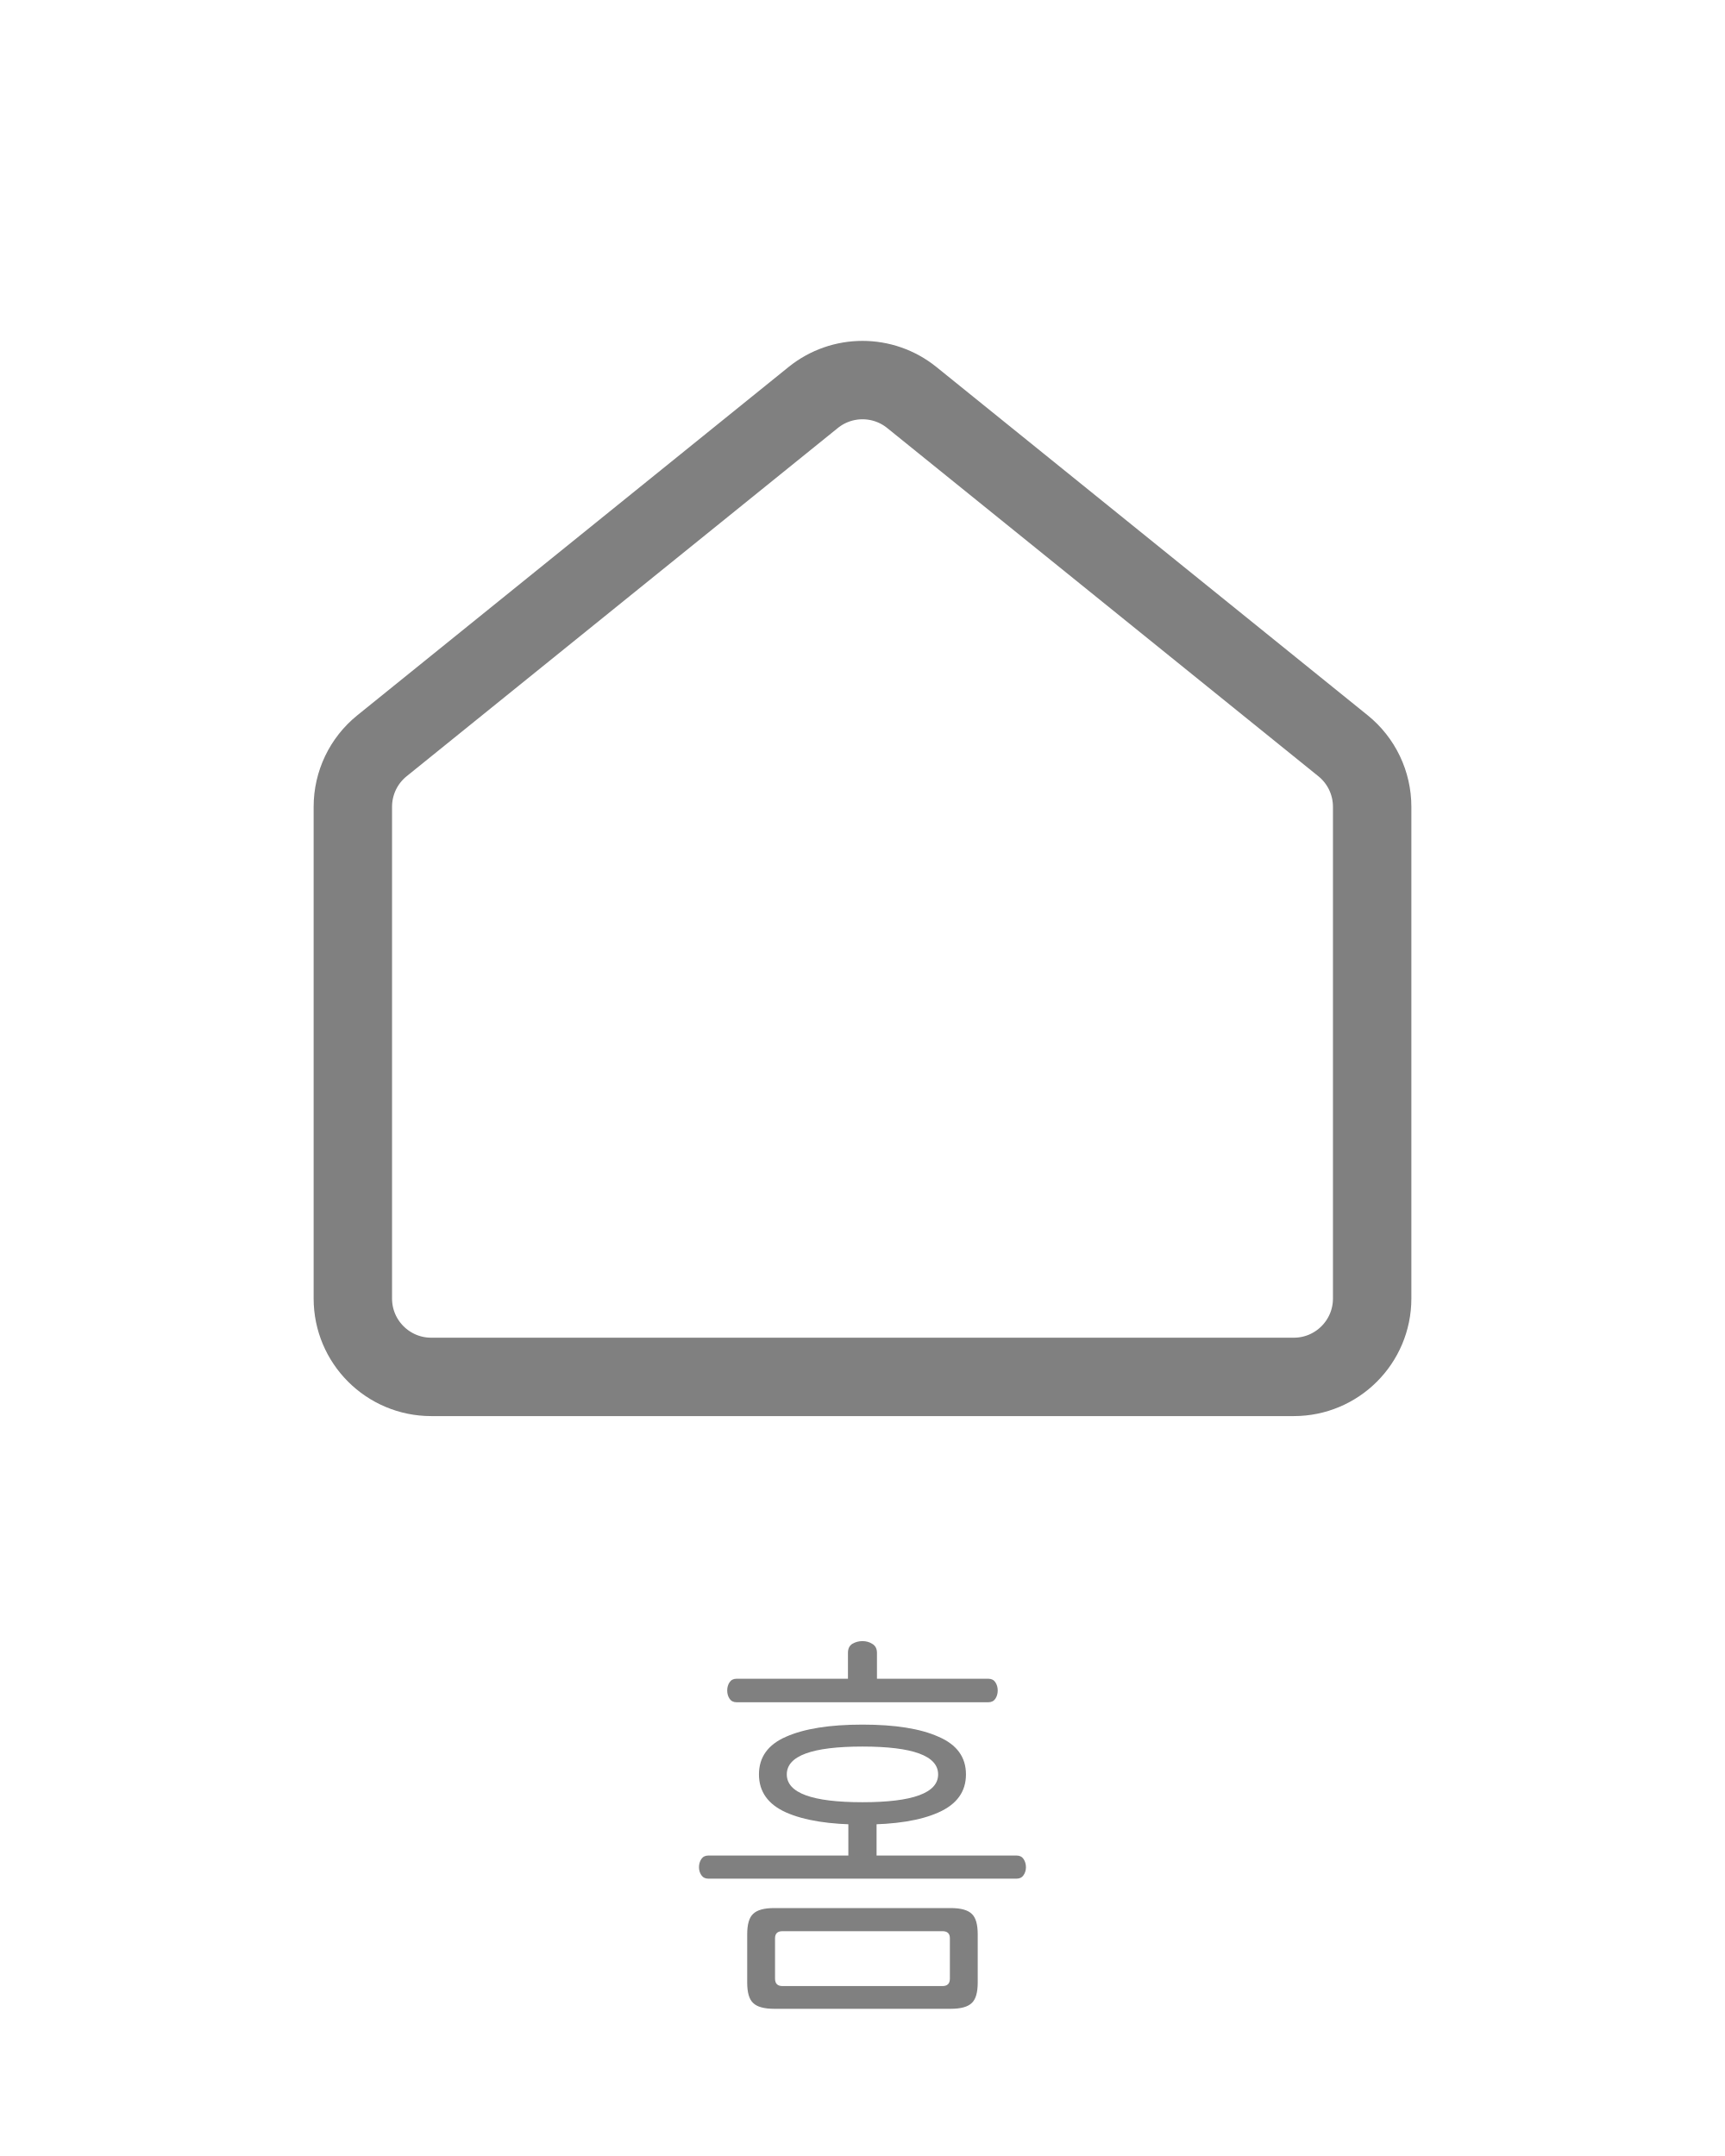
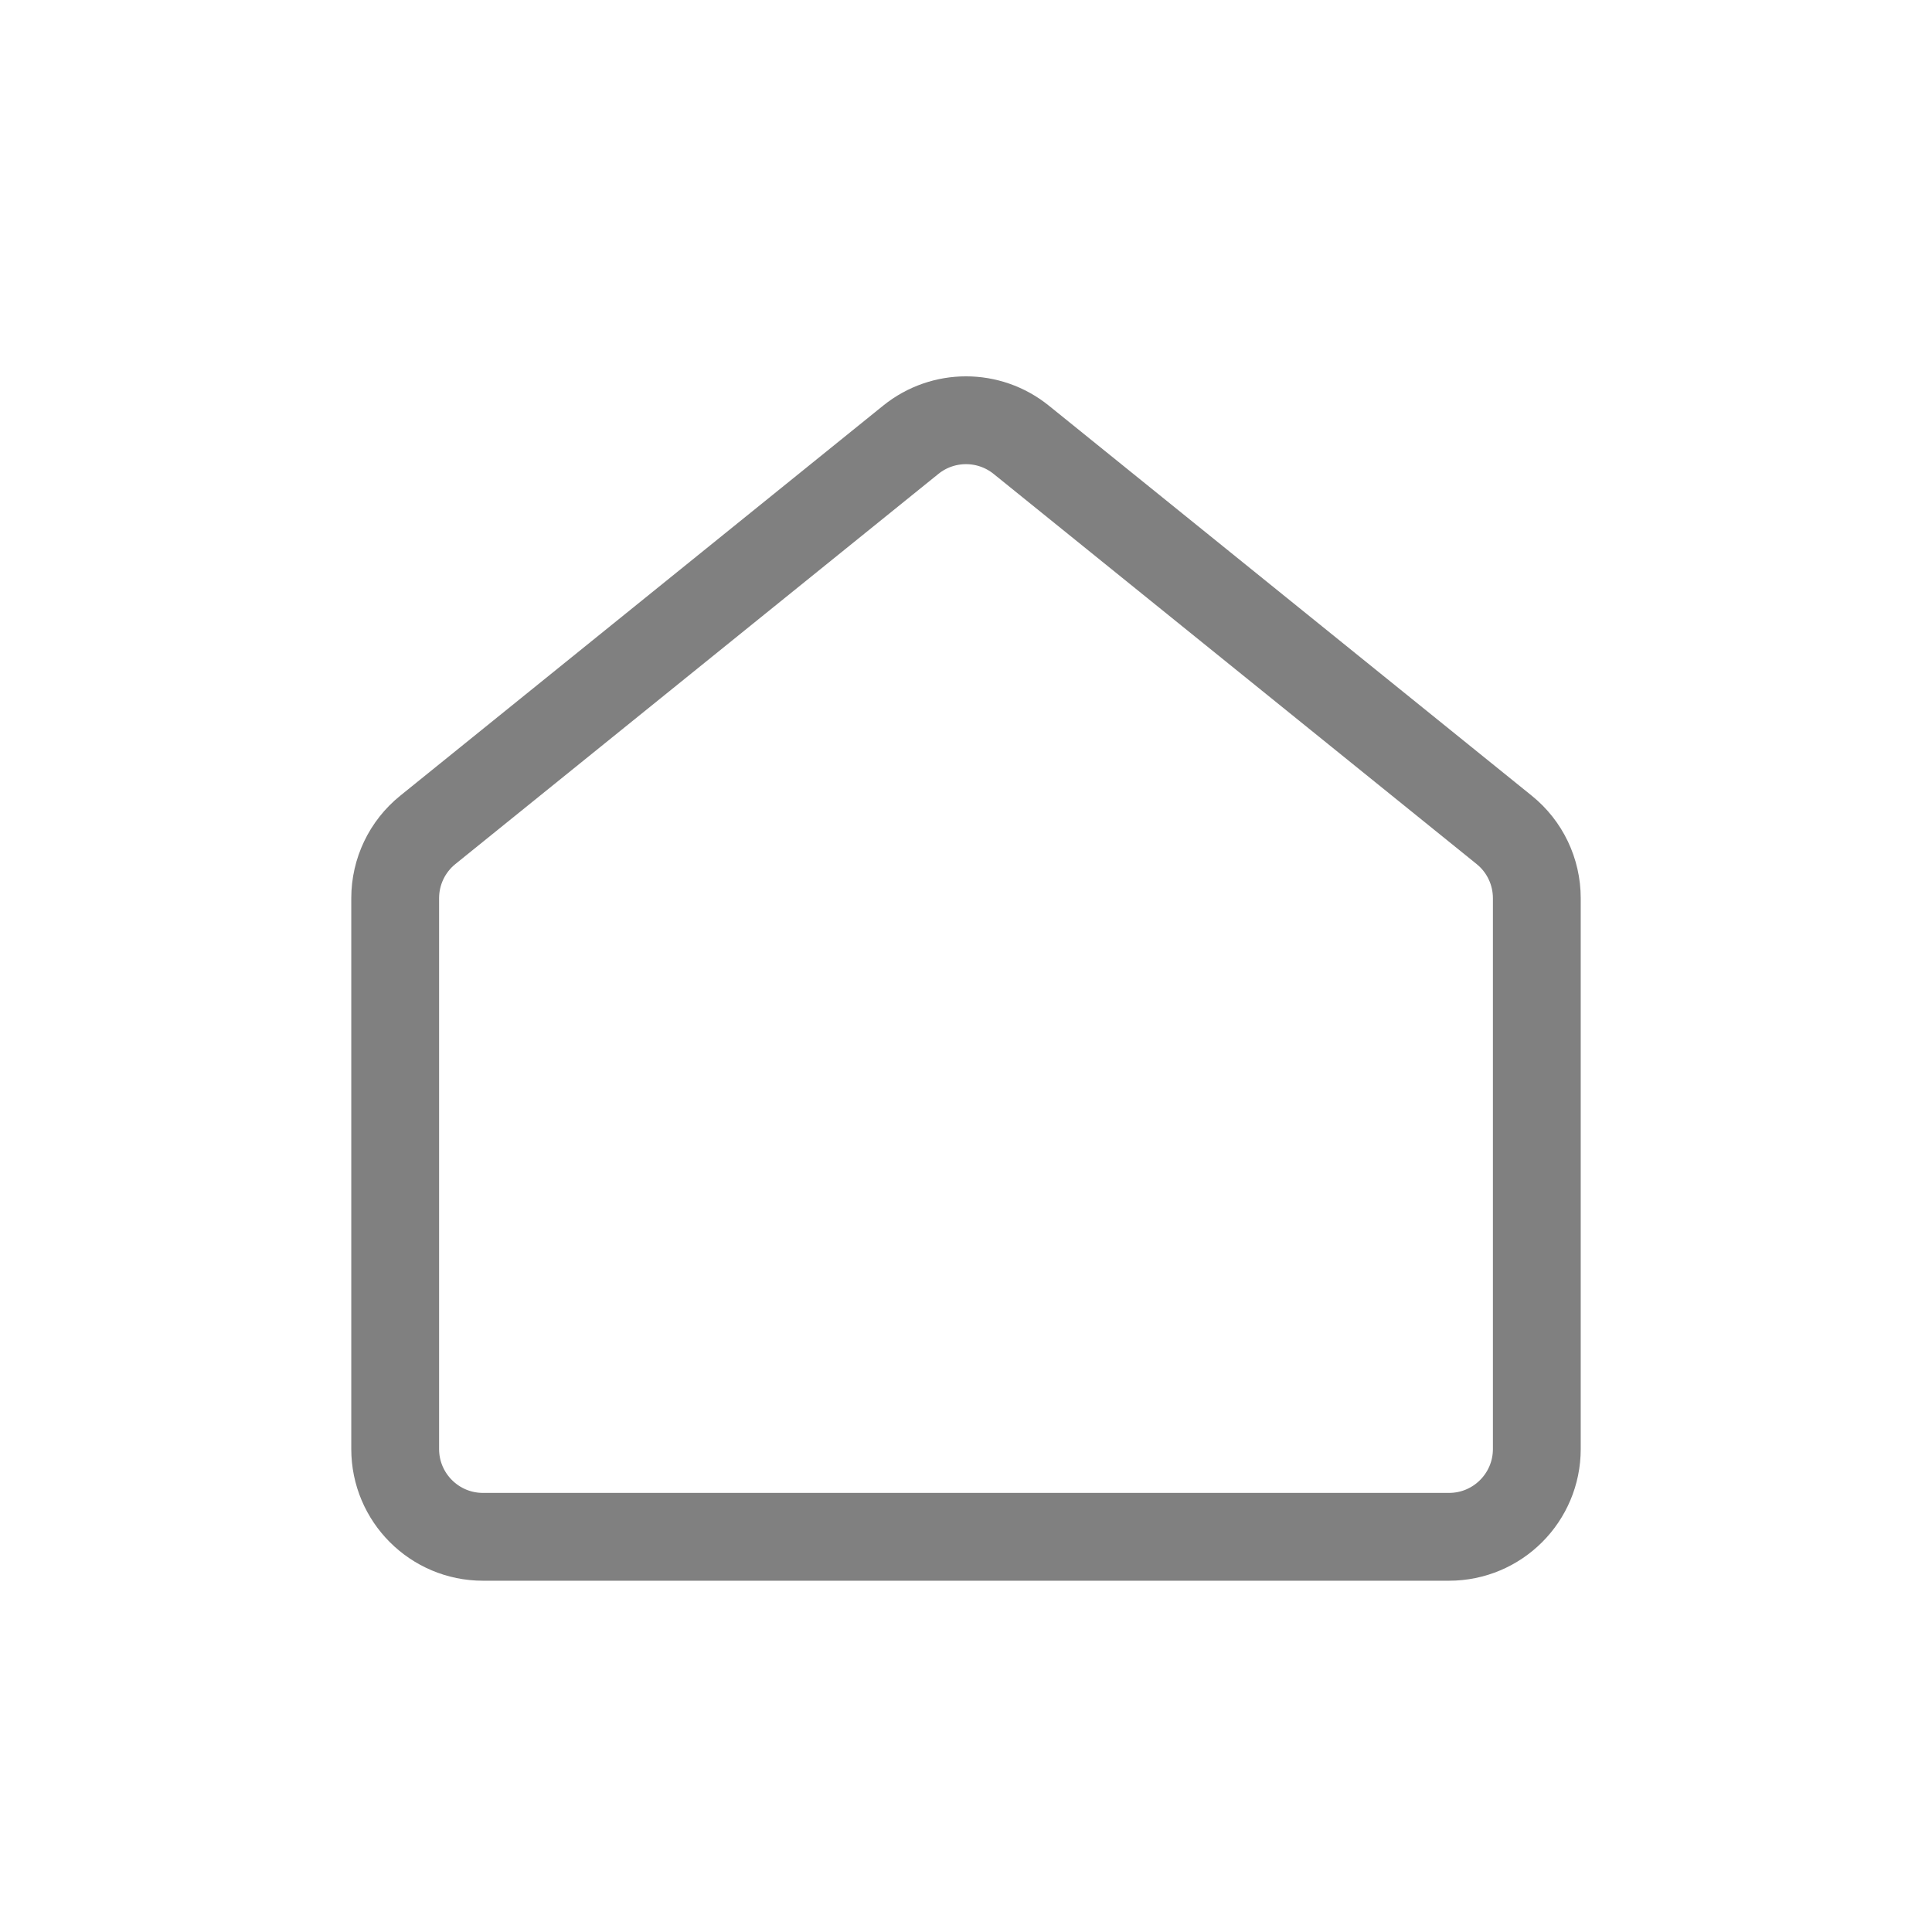
- <svg xmlns="http://www.w3.org/2000/svg" width="44" height="55" viewBox="0 0 44 55" fill="none">
-   <path d="M34.257 19.025L23.257 10.14C22.523 9.548 21.477 9.548 20.743 10.14L9.743 19.025C9.273 19.404 9 19.976 9 20.581V33.125C9 34.23 9.895 35.125 11 35.125H33C34.105 35.125 35 34.23 35 33.125V20.581C35 19.976 34.727 19.404 34.257 19.025Z" stroke="#808080" stroke-width="2" stroke-linejoin="round" />
-   <path d="M21.999 41.865C22.093 41.865 22.176 41.888 22.249 41.935C22.329 41.982 22.369 42.058 22.369 42.165V42.825H25.209C25.289 42.825 25.349 42.855 25.389 42.915C25.429 42.975 25.449 43.045 25.449 43.125C25.449 43.205 25.429 43.275 25.389 43.335C25.349 43.395 25.289 43.425 25.209 43.425H18.789C18.709 43.425 18.649 43.395 18.609 43.335C18.569 43.275 18.549 43.205 18.549 43.125C18.549 43.045 18.569 42.975 18.609 42.915C18.649 42.855 18.709 42.825 18.789 42.825H21.629V42.165C21.629 42.058 21.666 41.982 21.739 41.935C21.819 41.888 21.906 41.865 21.999 41.865ZM21.999 43.995C22.833 43.995 23.479 44.098 23.939 44.305C24.406 44.505 24.639 44.825 24.639 45.265C24.639 45.705 24.406 46.028 23.939 46.235C23.479 46.442 22.833 46.545 21.999 46.545C21.166 46.545 20.516 46.442 20.049 46.235C19.589 46.028 19.359 45.705 19.359 45.265C19.359 44.825 19.589 44.505 20.049 44.305C20.516 44.098 21.166 43.995 21.999 43.995ZM21.999 44.555C20.713 44.555 20.069 44.792 20.069 45.265C20.069 45.738 20.713 45.975 21.999 45.975C23.286 45.975 23.929 45.738 23.929 45.265C23.929 44.792 23.286 44.555 21.999 44.555ZM22.359 47.335H25.929C26.009 47.335 26.069 47.365 26.109 47.425C26.149 47.485 26.169 47.555 26.169 47.635C26.169 47.708 26.149 47.775 26.109 47.835C26.069 47.895 26.009 47.925 25.929 47.925H18.069C17.989 47.925 17.929 47.895 17.889 47.835C17.849 47.775 17.829 47.708 17.829 47.635C17.829 47.555 17.849 47.485 17.889 47.425C17.929 47.365 17.989 47.335 18.069 47.335H21.639V46.275H22.359V47.335ZM24.249 48.675C24.509 48.675 24.689 48.725 24.789 48.825C24.889 48.918 24.939 49.092 24.939 49.345V50.575C24.939 50.828 24.889 51.002 24.789 51.095C24.689 51.195 24.509 51.245 24.249 51.245H19.749C19.489 51.245 19.309 51.195 19.209 51.095C19.109 51.002 19.059 50.828 19.059 50.575V49.345C19.059 49.092 19.109 48.918 19.209 48.825C19.309 48.725 19.489 48.675 19.749 48.675H24.249ZM19.959 49.265C19.833 49.265 19.769 49.325 19.769 49.445V50.475C19.769 50.602 19.833 50.665 19.959 50.665H24.039C24.166 50.665 24.229 50.602 24.229 50.475V49.445C24.229 49.325 24.166 49.265 24.039 49.265H19.959Z" fill="#808080" />
+ <svg xmlns="http://www.w3.org/2000/svg" width="44" height="44" viewBox="0 0 44 44" fill="none">
+   <path d="M34.257 18.9L23.257 10.015C22.523 9.423 21.477 9.423 20.743 10.015L9.743 18.9C9.273 19.279 9 19.851 9 20.456V33C9 34.105 9.895 35 11 35H33C34.105 35 35 34.105 35 33V20.456C35 19.851 34.727 19.279 34.257 18.9Z" stroke="#808080" stroke-width="2" stroke-linejoin="round" />
</svg>
